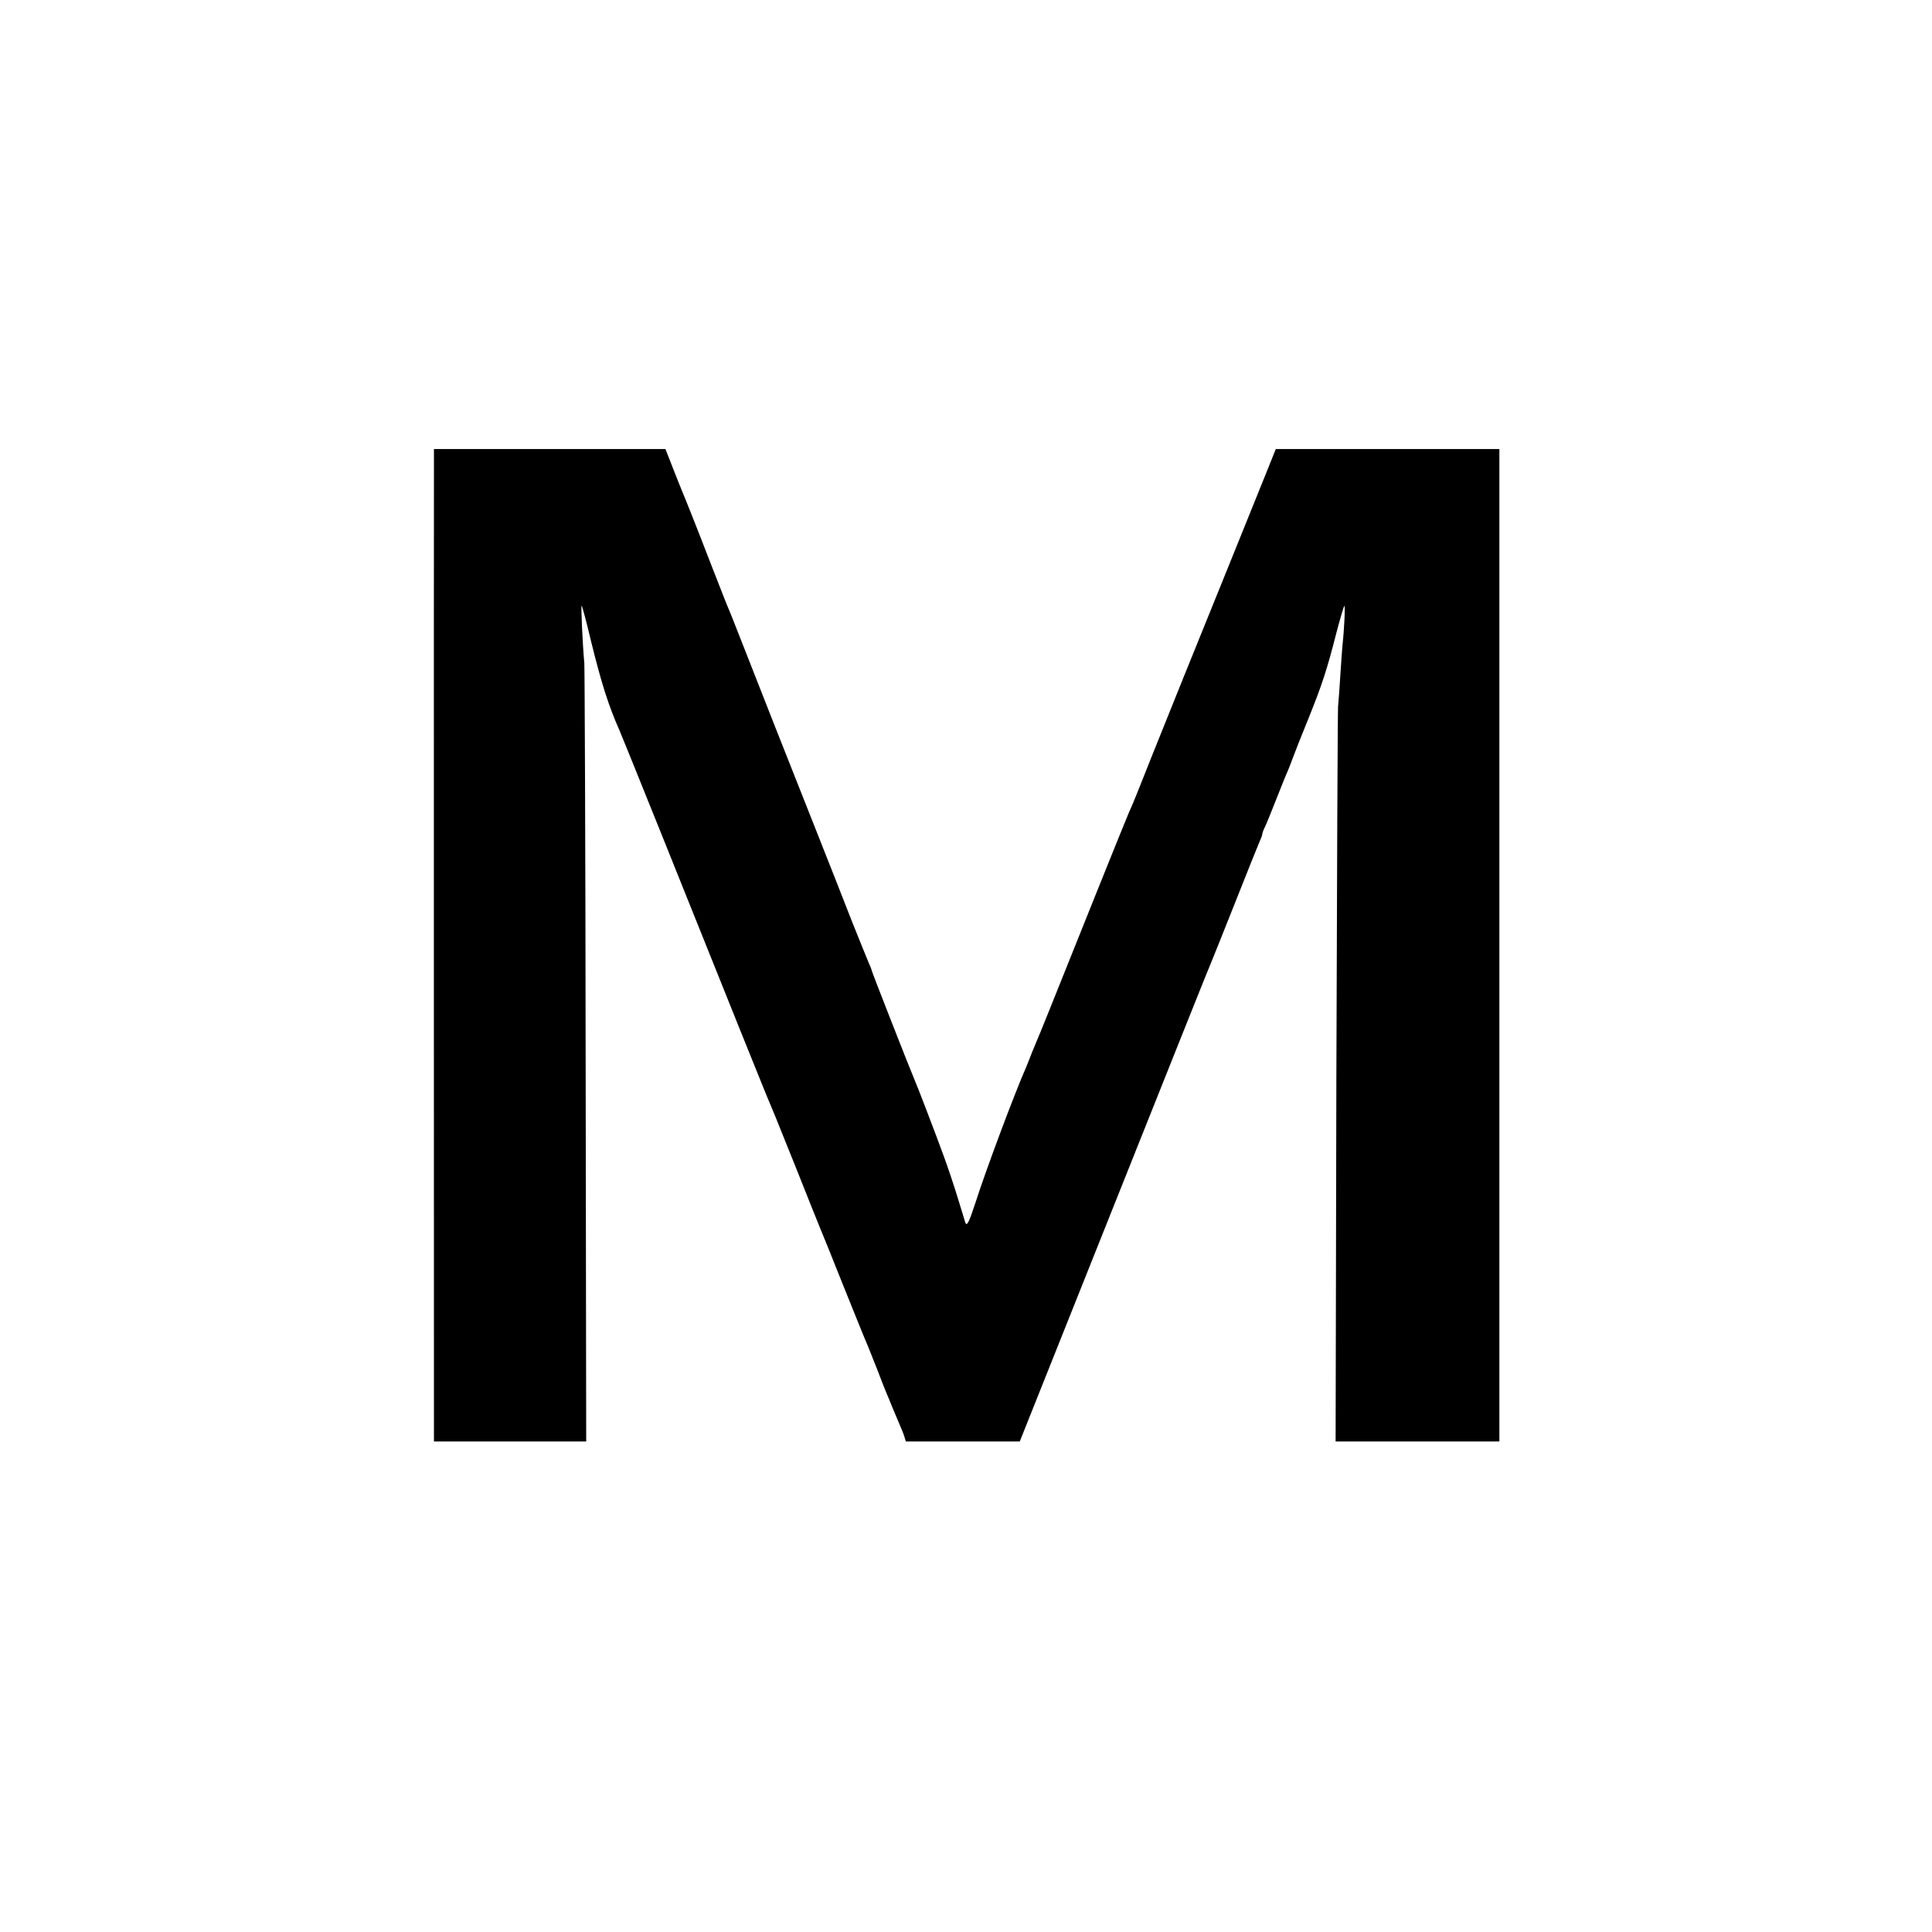
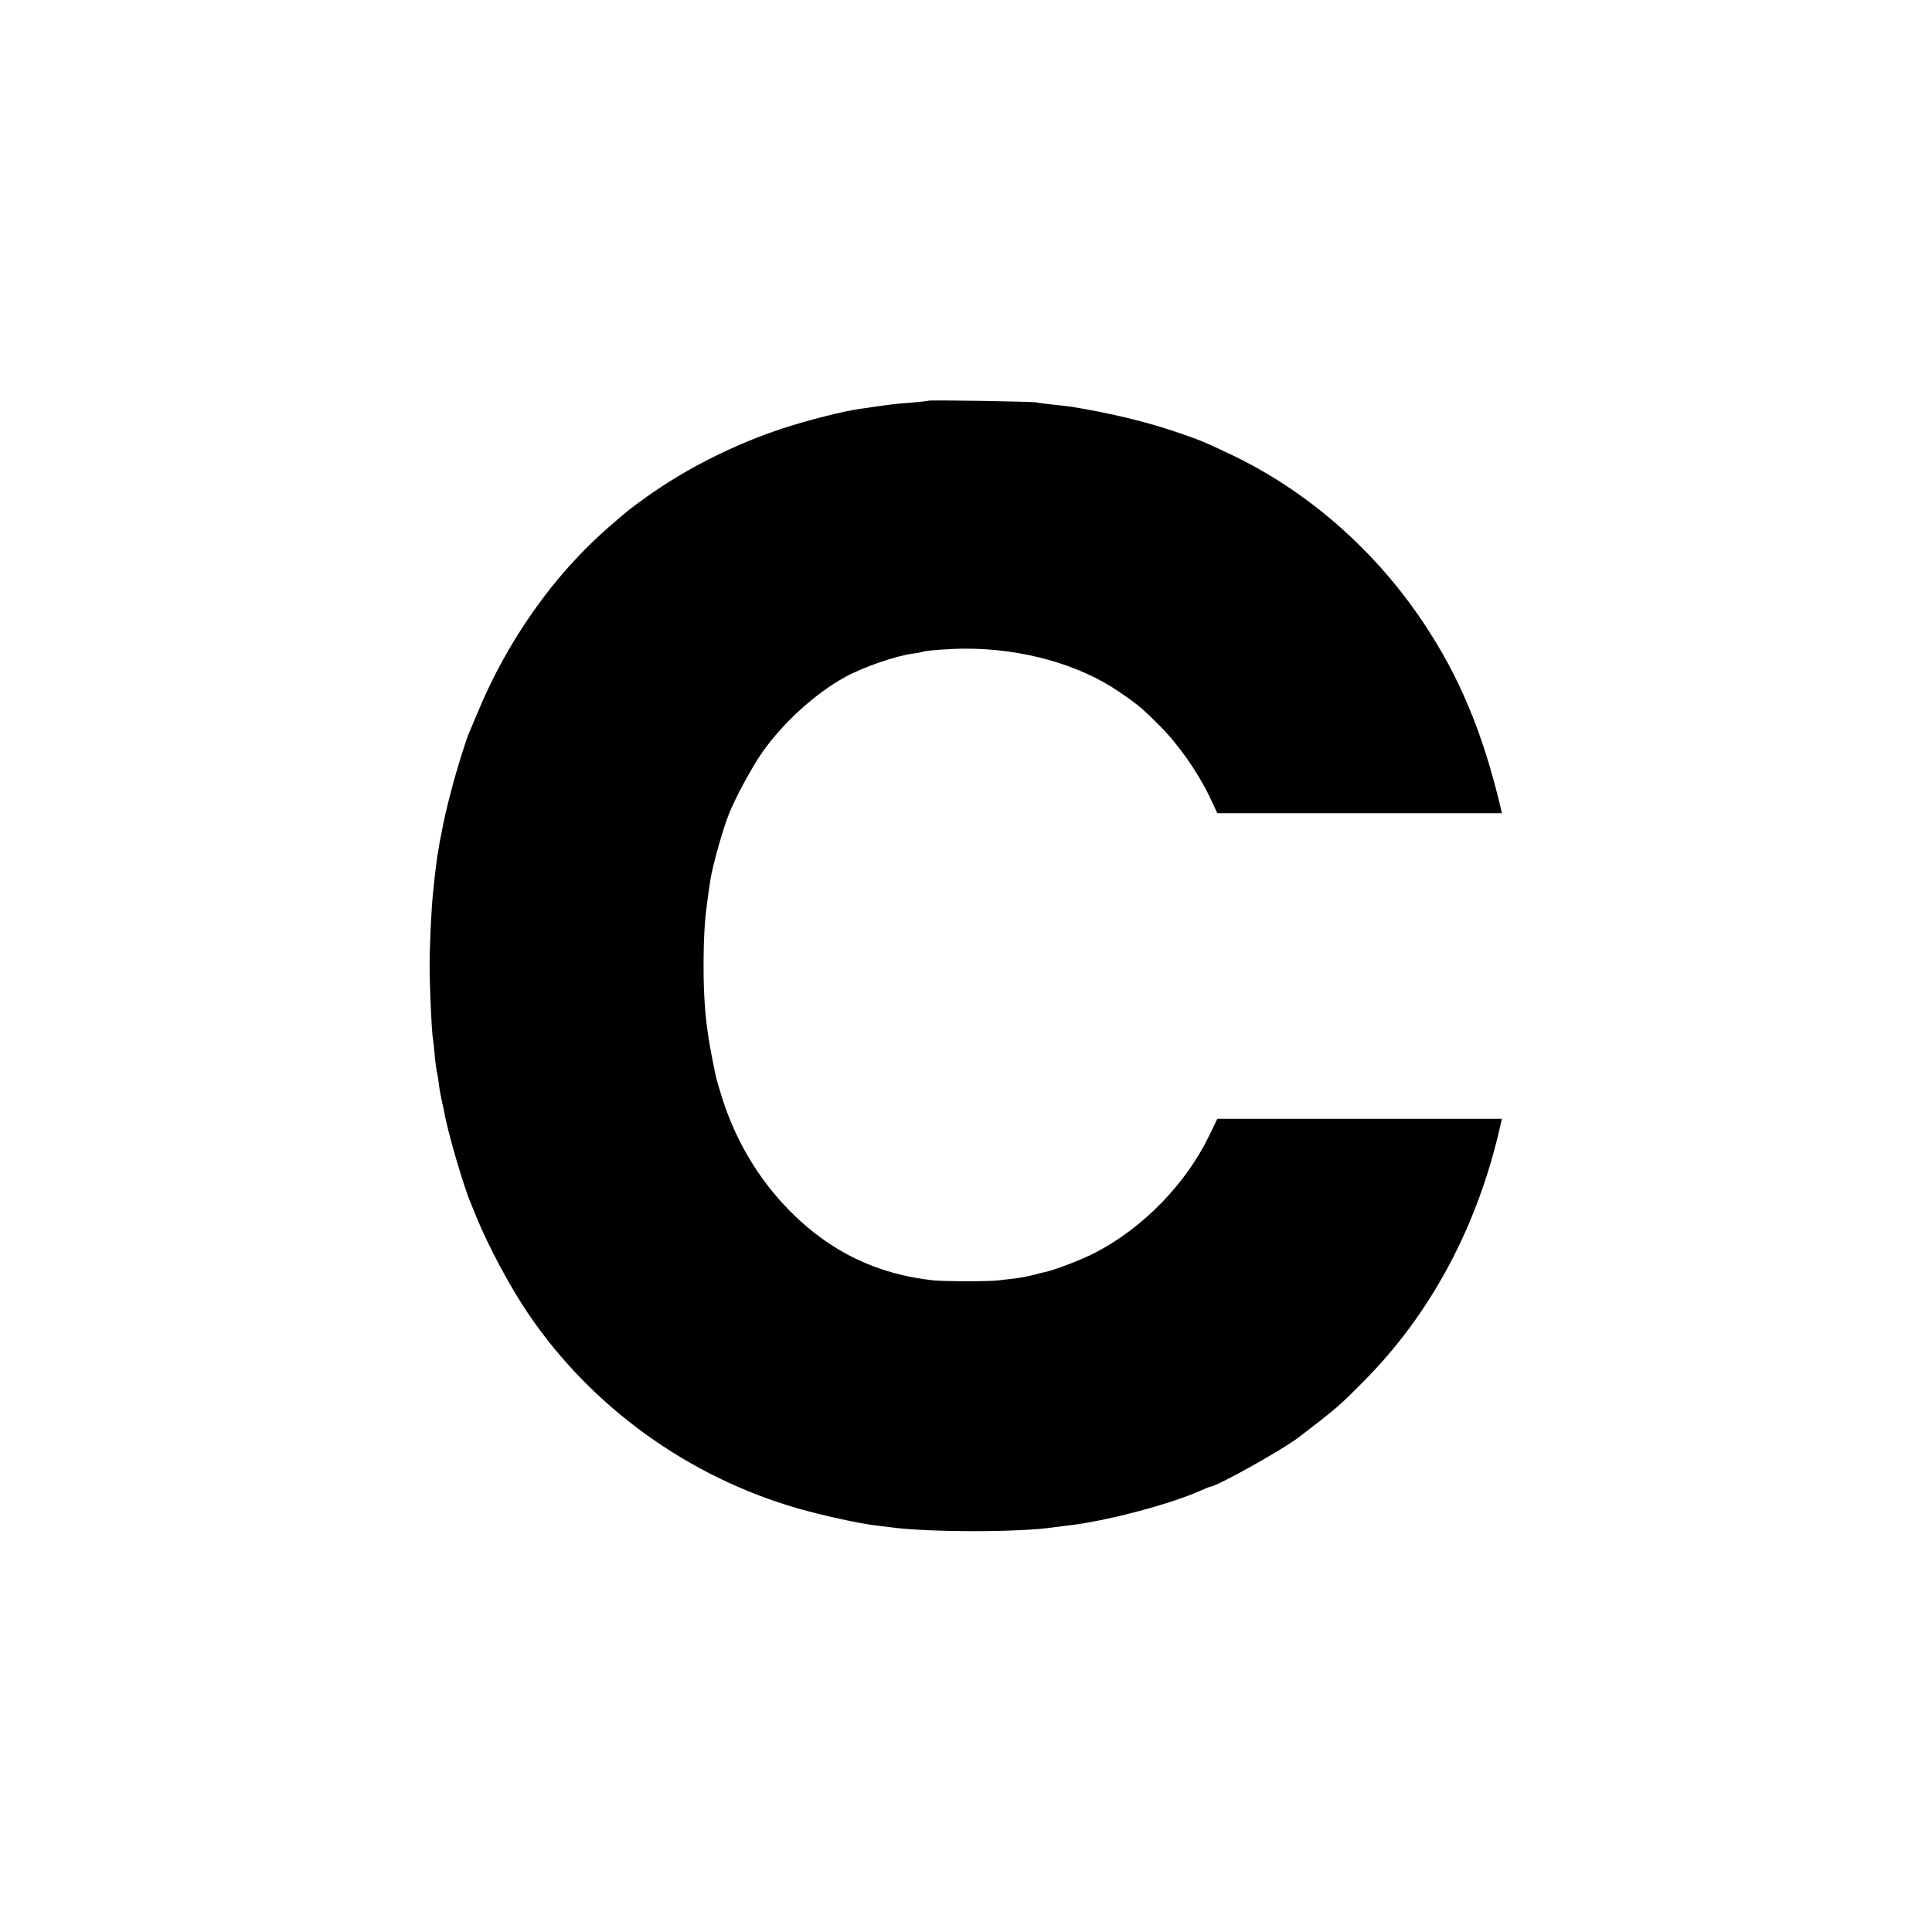
<svg xmlns="http://www.w3.org/2000/svg" version="1" width="1365.333" height="1365.333" viewBox="0 0 1024 1024">
-   <path d="M230 248.7c-.1 13.1 0 506.2 0 511.5v3.8H310.7l-.3-203.8c-.1-112-.5-206-.7-208.7-.9-9.8-1.9-31-1.4-30.5.3.3 2.6 8.8 5 19 5.6 22.7 9.3 34.2 15.2 47.5 1.3 2.9 34.4 85.1 63.6 158 8.2 20.3 15.3 38 15.9 39.2 1.5 3.5 2.1 4.9 14.1 34.8 6.1 15.4 11.7 29.3 12.4 31 .7 1.6 6.4 15.6 12.5 31 6.2 15.4 11.8 29.3 12.6 31 .7 1.6 3.1 7.7 5.4 13.5 2.2 5.8 4.4 11.4 4.9 12.5.5 1.1 1.9 4.5 3.1 7.5 1.3 3 3.1 7.3 4 9.5 1 2.2 2.1 5 2.4 6.2l.7 2.3h60.4l50.4-126.3c27.7-69.4 50.9-127.6 51.7-129.2.7-1.7 6.3-15.6 12.4-31 6.1-15.4 11.7-29.4 12.5-31.2.8-1.7 1.5-3.5 1.5-4 0-.6.6-2.3 1.4-3.9.8-1.6 3.5-8.3 6.1-14.9 2.6-6.6 5.3-13.4 6.1-15 .7-1.7 1.9-4.8 2.7-7 .8-2.2 4.4-11.4 8.1-20.4 7.2-17.9 9.8-25.6 15-46 1.9-7.3 3.8-13.6 4.1-14 .6-.5 0 12.2-1 21.4-.2 2.2-.7 9.2-1.1 15.5-.4 6.3-.9 13.7-1.2 16.5-.2 2.7-.6 91.5-.9 197.2l-.4 192.3h86.8V238H676.2l-5.5 13.7c-8.1 20.2-32 79.1-43.2 106.8-5.3 13.2-13.3 33-17.7 44-4.3 11-8.5 21.3-9.2 23-.7 1.6-1.8 4.1-2.4 5.5-.6 1.4-8.2 20-16.8 41.5-27.5 68.7-30.5 76-31.4 78-.5 1.1-1.9 4.5-3.1 7.5-1.1 3-2.7 6.8-3.4 8.5-5.6 12.7-21 53.7-26.5 71-3.4 10.4-4.6 12.8-5.4 10.4-.2-.8-2.1-6.8-4.1-13.4-2-6.6-5.3-16.3-7.2-21.5-4.6-12.6-14.2-37.7-15.9-41.5-2.1-4.8-22.4-56.6-22.4-57.2 0-.3-.6-1.9-1.4-3.6-.8-1.8-4.8-11.8-9-22.2-4.1-10.5-12.2-31.2-18.1-46-13.4-33.7-33.4-84.4-43.2-109.5-1.4-3.6-3.1-7.9-3.8-9.5-.8-1.7-5-12.5-9.5-24-8.5-22-13.3-34-15.4-39-.7-1.7-3-7.4-5.1-12.8l-3.8-9.7H230v10.7z" />
+   <path d="M491.9 212.4c-.2.2-4.2.6-8.9 1-8.1.6-10.5.9-19.5 2.2-2.2.3-5.3.8-7 1-8.7 1.1-28.7 6.2-41.5 10.4-26 8.6-51.2 21.3-72.2 36.3-8.8 6.3-9.8 7.1-20.3 16.2-29.4 25.6-54.1 60.8-69.9 99.5-1.5 3.6-3.1 7.4-3.6 8.5-1.8 3.9-7.1 20.8-9.9 31.8-2.6 9.9-3.8 15.2-5.6 24.7-.3 1.4-.7 3.6-.9 5-.9 4.6-2 13.1-3.1 24.5-.9 8.3-1.8 28.3-1.8 38.5 0 11.4 1.1 35.4 1.8 38.8.2 1 .6 4.9.9 8.7.4 3.9.9 7.7 1.1 8.5.3.8.7 3.4 1 5.7.2 2.3.9 6.1 1.4 8.5.6 2.4 1.2 5.7 1.6 7.5 1.7 9.9 10.3 39.4 13.9 47.7.7 1.7 2.1 5.1 3.1 7.6 6.2 15.3 18 37.4 27.7 51.6 33.5 49.3 84.7 86.2 142.7 102.9 12.9 3.7 32.6 8 41.1 9 3 .4 7.1.9 9 1.1 19.9 2.6 68 2.6 85.5-.1 1.7-.2 4.8-.6 7-.9 20-2.1 54.8-11.3 71.2-18.7 2.3-1 4.4-1.9 4.7-1.9 3.3 0 38.4-19.6 47.1-26.3 20.4-15.7 21-16.2 34-29.3 36-36.1 61-83 72.9-136.7l.6-2.7H645.2l-4.2 8.7c-12.4 25.7-34.9 48.9-60.4 62.2-7.1 3.7-22.2 9.5-27.1 10.4-1.1.2-3.8.9-6 1.5s-6.5 1.4-9.5 1.8c-3 .3-6.8.8-8.5 1-5.3.7-28.8.6-35 0-29.8-3.3-54.3-15.1-75.6-36.5-17.6-17.8-30.3-39.5-37.5-64.6-2.1-7-1.7-5.3-4.3-18.5-3-15.6-4.2-28.6-4.2-47 .1-18.8.6-25.9 3.6-45.5 1.2-7.8 6.5-26.6 9.8-35 3.6-9 12.4-25.2 17.9-33 11-15.6 28-31 43.8-39.7 9.5-5.2 26.7-11.2 36-12.4 2.5-.3 4.7-.8 5-.9 1.1-.7 14.7-1.7 22.5-1.7 30.5-.1 60.7 8.4 82 23.1 9.9 6.8 12.1 8.7 21.1 17.7 10.1 10.1 20 24.3 26.5 37.6l4.1 8.8H796l-.6-2.8c-9.4-39.7-21.9-69.7-41-98.2-25.8-38.7-61.8-70.1-102.4-89.3-14.4-6.8-15.7-7.3-27-11.2-16.7-5.8-35.7-10.4-57-13.9-1.4-.2-5.6-.7-9.5-1.1-3.8-.4-7.9-.9-9-1.2-2.3-.5-57.1-1.4-57.6-.9z" />
</svg>
